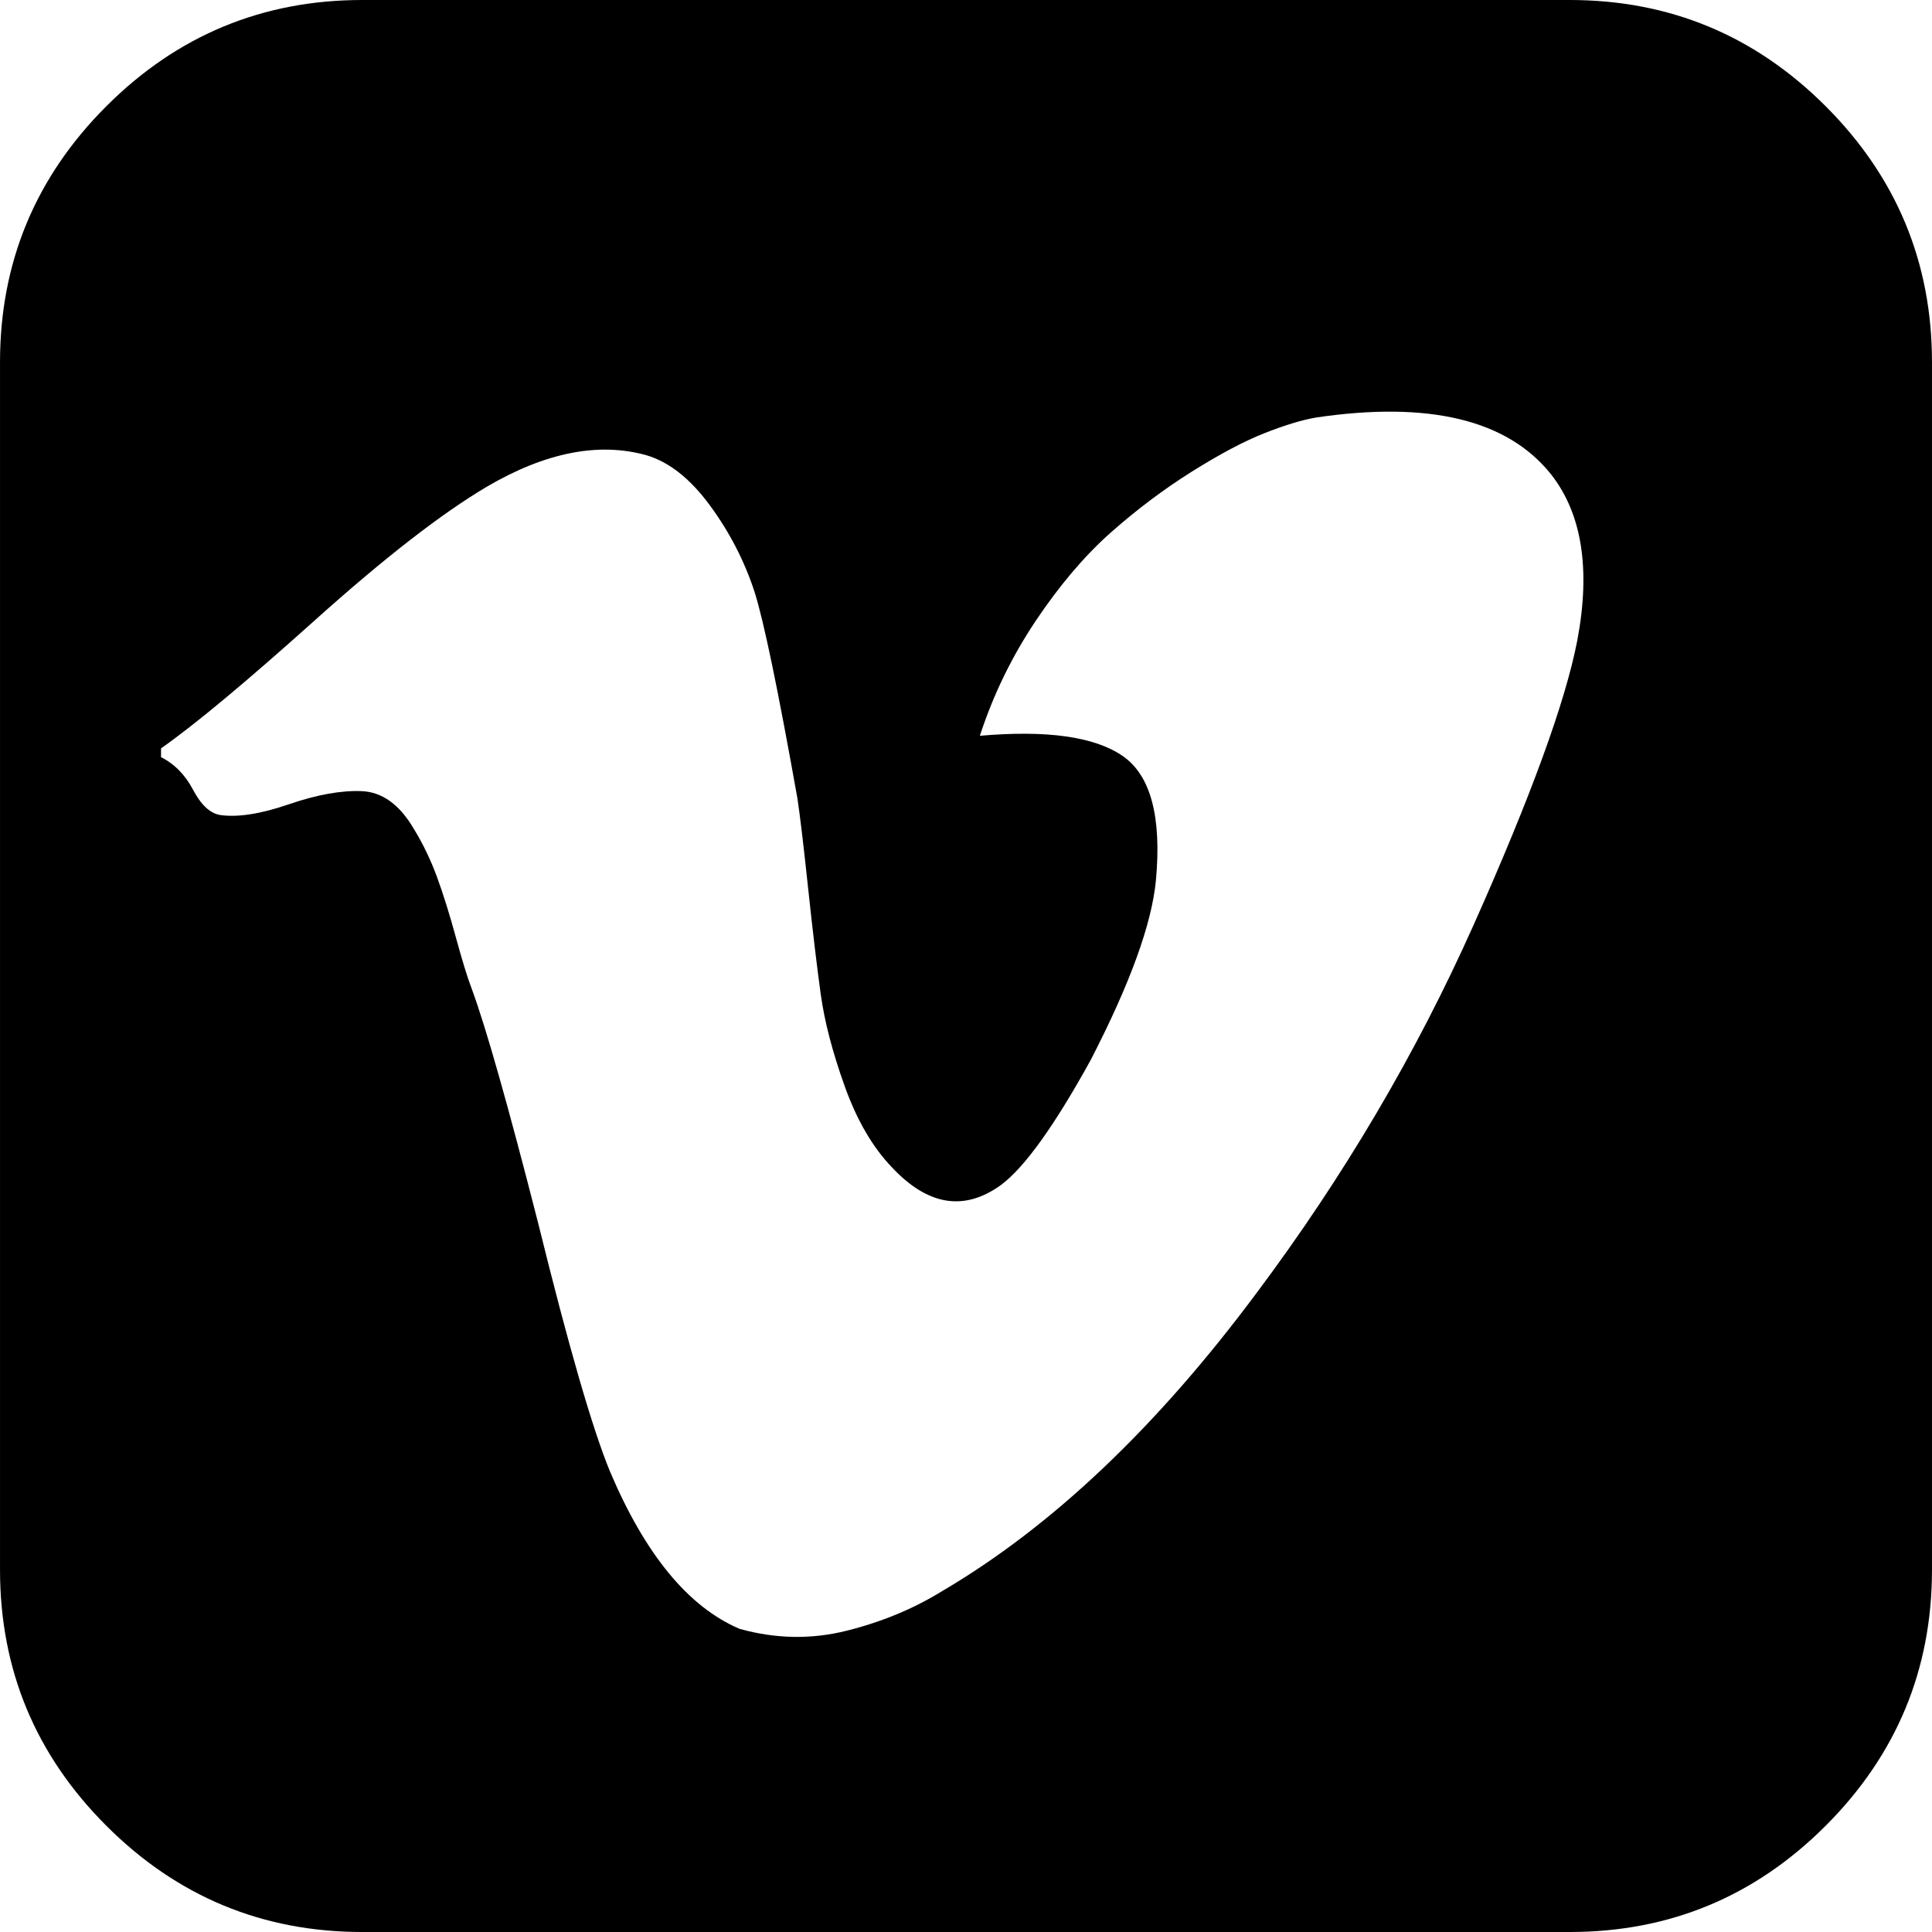
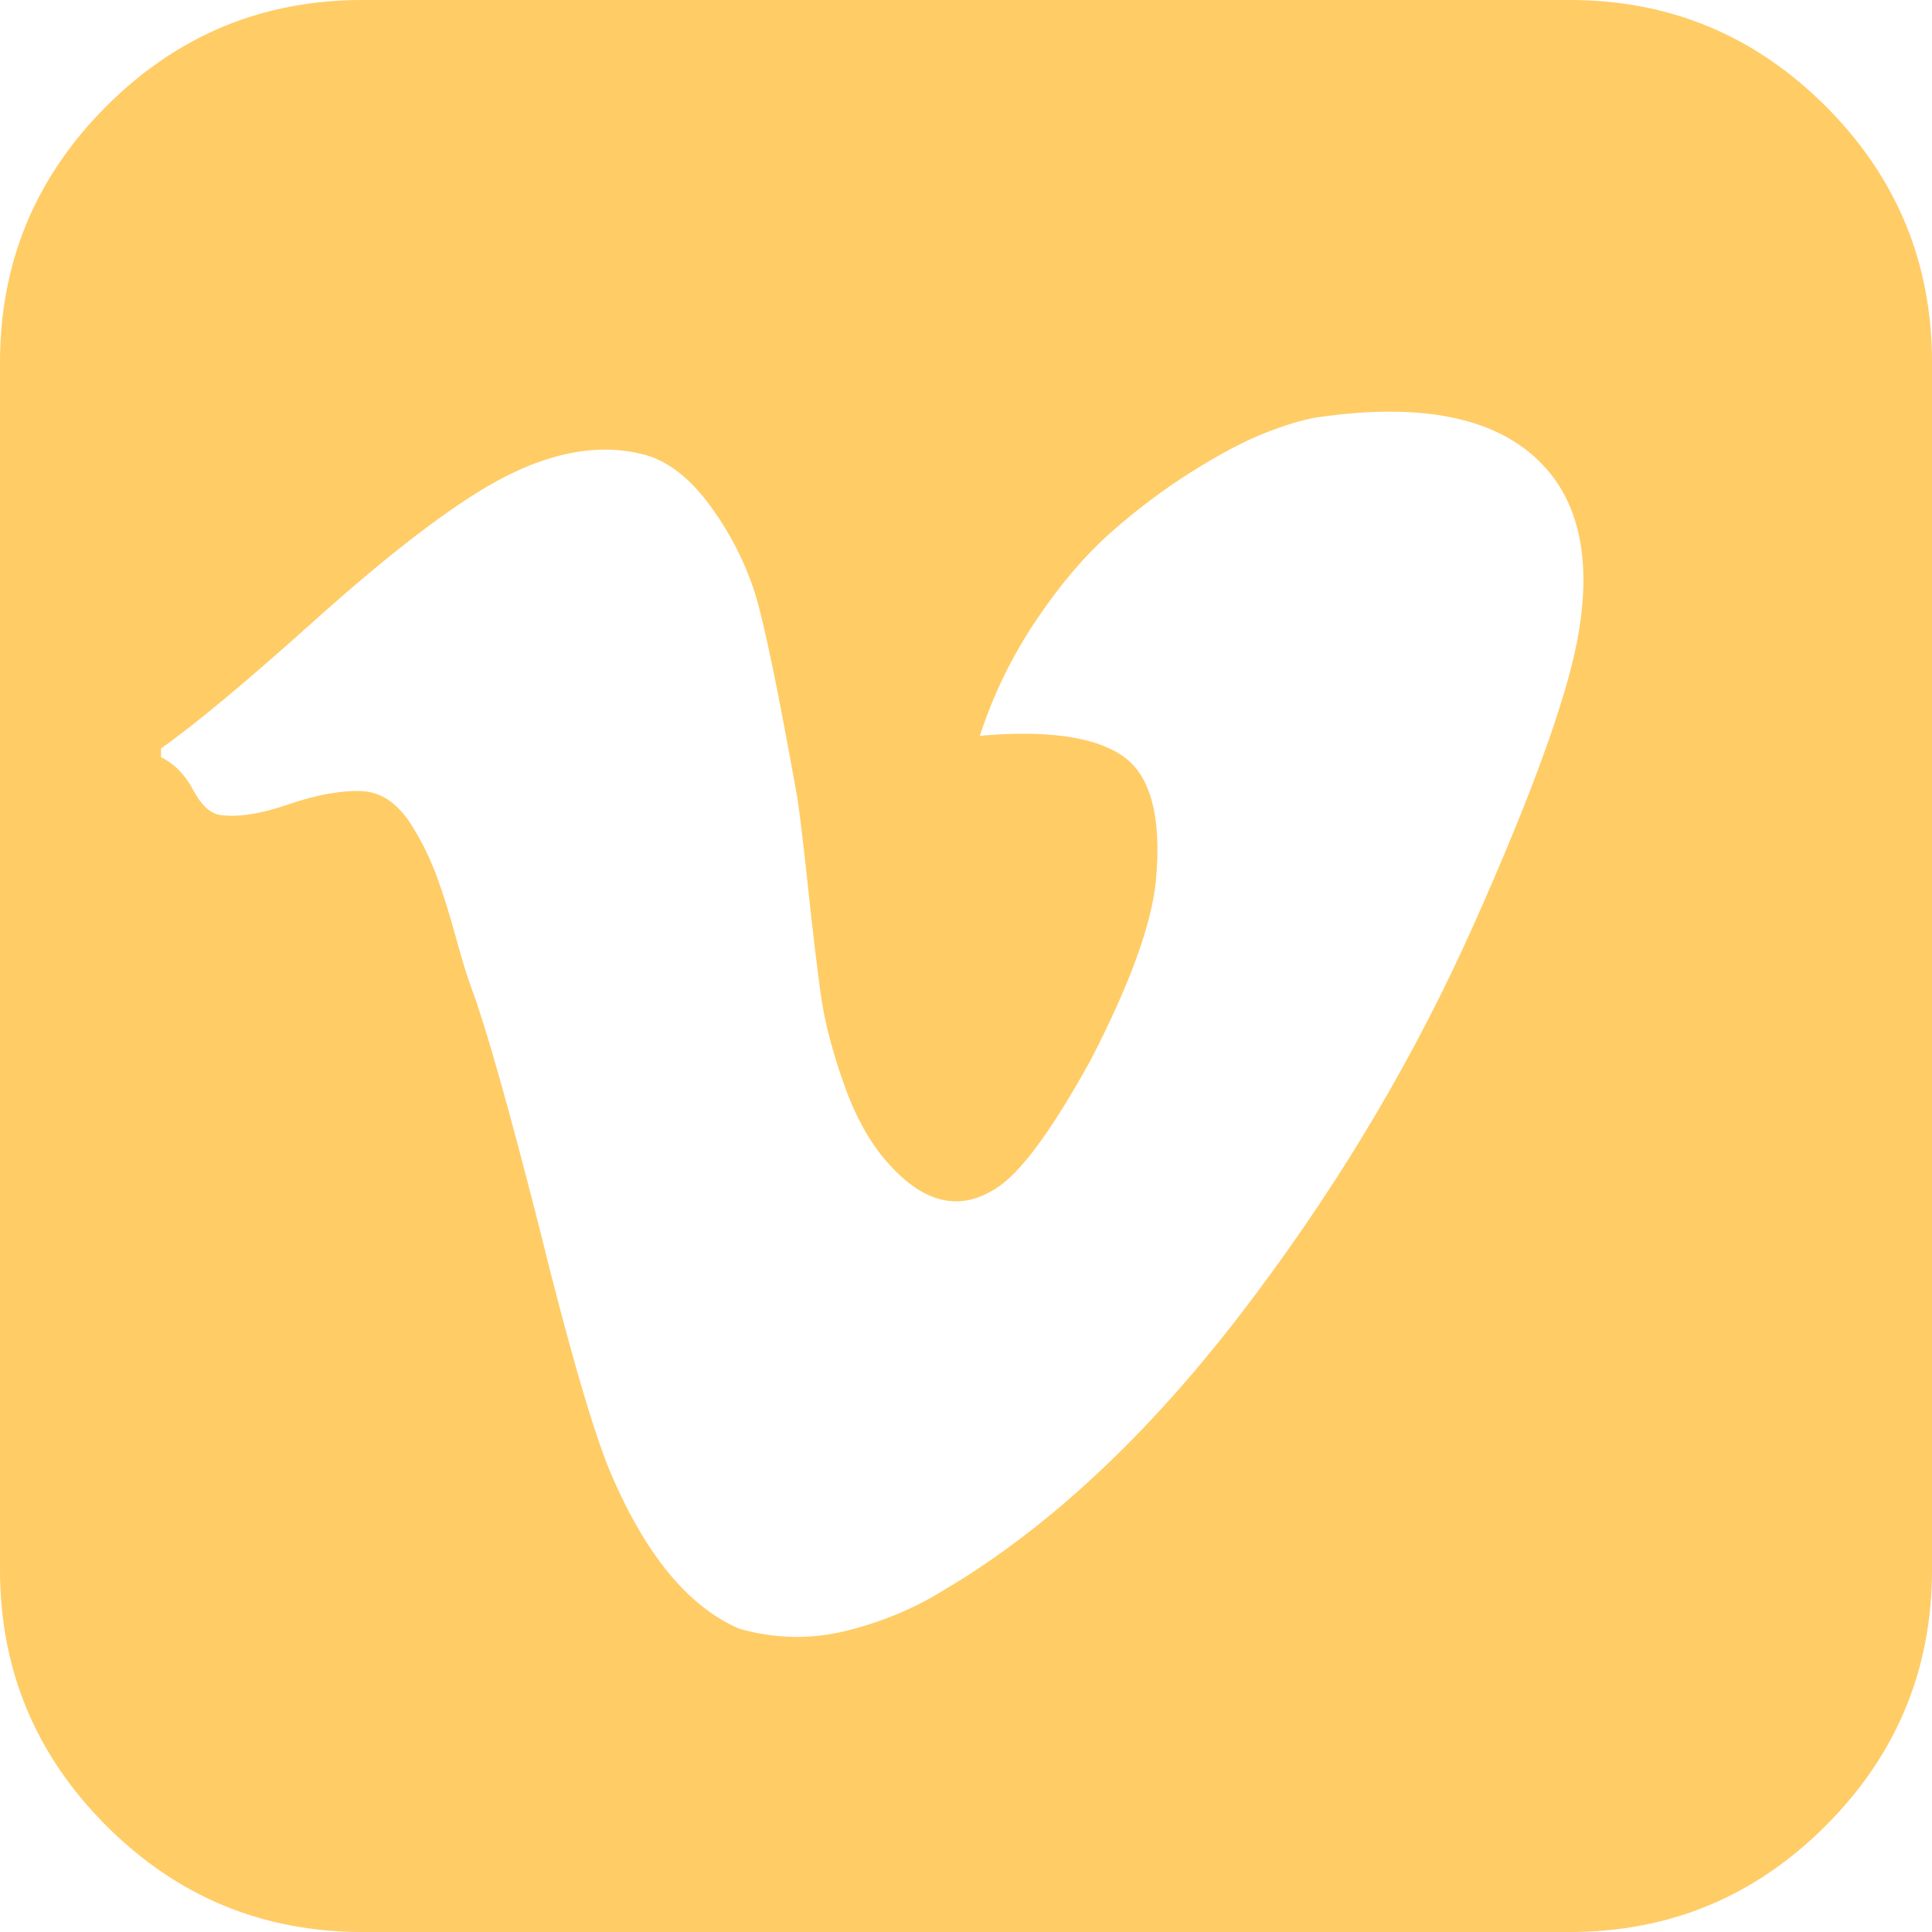
- <svg xmlns="http://www.w3.org/2000/svg" enable-background="new 0 0 438.536 438.536" height="438.536" viewBox="0 0 438.536 438.536" width="438.536">
-   <path d="m414.41 24.123c-16.077-16.081-35.447-24.123-58.095-24.123h-274.087c-22.648 0-42.018 8.042-58.102 24.123-16.081 16.084-24.123 35.453-24.123 58.102v274.084c0 22.647 8.042 42.018 24.123 58.102 16.084 16.084 35.454 24.126 58.102 24.126h274.084c22.648 0 42.018-8.042 58.095-24.126 16.084-16.084 24.126-35.454 24.126-58.102v-274.084c-.001-22.649-8.043-42.021-24.123-58.102zm-56.377 121.196c-2.673 13.894-10.52 35.454-23.562 64.665-13.045 29.218-29.455 57.054-49.252 83.511-22.654 30.453-46.445 53.009-71.374 67.673-6.473 3.99-13.706 6.995-21.698 8.99-7.994 1.995-16.086 1.852-24.269-.432-11.613-4.948-21.414-16.847-29.408-35.689-3.997-9.712-9.423-28.459-16.274-56.246-6.85-26.837-11.897-44.633-15.131-53.387-.95-2.477-2.141-6.332-3.567-11.564-1.429-5.236-2.856-9.801-4.281-13.706-1.427-3.903-3.186-7.564-5.282-10.992-3.234-5.52-7.183-8.373-11.847-8.566-4.661-.188-10.185.81-16.558 2.996-6.374 2.19-11.56 2.993-15.559 2.426-2.281-.38-4.327-2.283-6.136-5.709-1.809-3.422-4.237-5.896-7.283-7.421v-1.999c7.613-5.333 19.271-15.037 34.973-29.127 15.703-14.085 28.693-24.172 38.971-30.262 13.324-7.804 25.41-10.185 36.26-7.139 5.137 1.524 9.945 5.33 14.416 11.42 4.471 6.091 7.85 12.658 10.135 19.701 2.096 6.66 5.33 22.266 9.707 46.822.572 3.805 1.384 10.61 2.428 20.411 1.045 9.803 1.999 17.795 2.853 23.982.855 6.188 2.664 13.135 5.426 20.838 2.756 7.713 6.324 13.853 10.704 18.421 8.186 8.754 16.464 10.089 24.838 3.997 5.332-3.997 12.088-13.421 20.273-28.26 8.945-17.316 13.894-30.928 14.839-40.825 1.334-14.465-1.191-23.885-7.563-28.265-6.372-4.377-17.173-5.902-32.401-4.57 3.046-9.326 7.283-18.03 12.703-26.122 5.428-8.086 11.088-14.753 16.988-19.984 5.91-5.236 12.049-9.851 18.418-13.849 6.379-3.996 11.848-6.897 16.423-8.705 4.565-1.809 8.466-3 11.704-3.571 25.693-3.805 43.488.476 53.392 12.847 7.038 8.947 9.036 21.512 5.994 37.69z" />
+ <svg xmlns="http://www.w3.org/2000/svg" enable-background="new 0 0 438.536 438.536" height="512" viewBox="0 0 438.536 438.536" width="512">
+   <path d="m414.41 24.123c-16.077-16.081-35.447-24.123-58.095-24.123h-274.087c-22.648 0-42.018 8.042-58.102 24.123-16.081 16.084-24.123 35.453-24.123 58.102v274.084c0 22.647 8.042 42.018 24.123 58.102 16.084 16.084 35.454 24.126 58.102 24.126h274.084c22.648 0 42.018-8.042 58.095-24.126 16.084-16.084 24.126-35.454 24.126-58.102v-274.084c-.001-22.649-8.043-42.021-24.123-58.102zm-56.377 121.196c-2.673 13.894-10.52 35.454-23.562 64.665-13.045 29.218-29.455 57.054-49.252 83.511-22.654 30.453-46.445 53.009-71.374 67.673-6.473 3.99-13.706 6.995-21.698 8.99-7.994 1.995-16.086 1.852-24.269-.432-11.613-4.948-21.414-16.847-29.408-35.689-3.997-9.712-9.423-28.459-16.274-56.246-6.85-26.837-11.897-44.633-15.131-53.387-.95-2.477-2.141-6.332-3.567-11.564-1.429-5.236-2.856-9.801-4.281-13.706-1.427-3.903-3.186-7.564-5.282-10.992-3.234-5.52-7.183-8.373-11.847-8.566-4.661-.188-10.185.81-16.558 2.996-6.374 2.19-11.56 2.993-15.559 2.426-2.281-.38-4.327-2.283-6.136-5.709-1.809-3.422-4.237-5.896-7.283-7.421v-1.999c7.613-5.333 19.271-15.037 34.973-29.127 15.703-14.085 28.693-24.172 38.971-30.262 13.324-7.804 25.41-10.185 36.26-7.139 5.137 1.524 9.945 5.33 14.416 11.42 4.471 6.091 7.85 12.658 10.135 19.701 2.096 6.66 5.33 22.266 9.707 46.822.572 3.805 1.384 10.61 2.428 20.411 1.045 9.803 1.999 17.795 2.853 23.982.855 6.188 2.664 13.135 5.426 20.838 2.756 7.713 6.324 13.853 10.704 18.421 8.186 8.754 16.464 10.089 24.838 3.997 5.332-3.997 12.088-13.421 20.273-28.26 8.945-17.316 13.894-30.928 14.839-40.825 1.334-14.465-1.191-23.885-7.563-28.265-6.372-4.377-17.173-5.902-32.401-4.57 3.046-9.326 7.283-18.03 12.703-26.122 5.428-8.086 11.088-14.753 16.988-19.984 5.91-5.236 12.049-9.851 18.418-13.849 6.379-3.996 11.848-6.897 16.423-8.705 4.565-1.809 8.466-3 11.704-3.571 25.693-3.805 43.488.476 53.392 12.847 7.038 8.947 9.036 21.512 5.994 37.69z" fill="#fc6" />
</svg>
